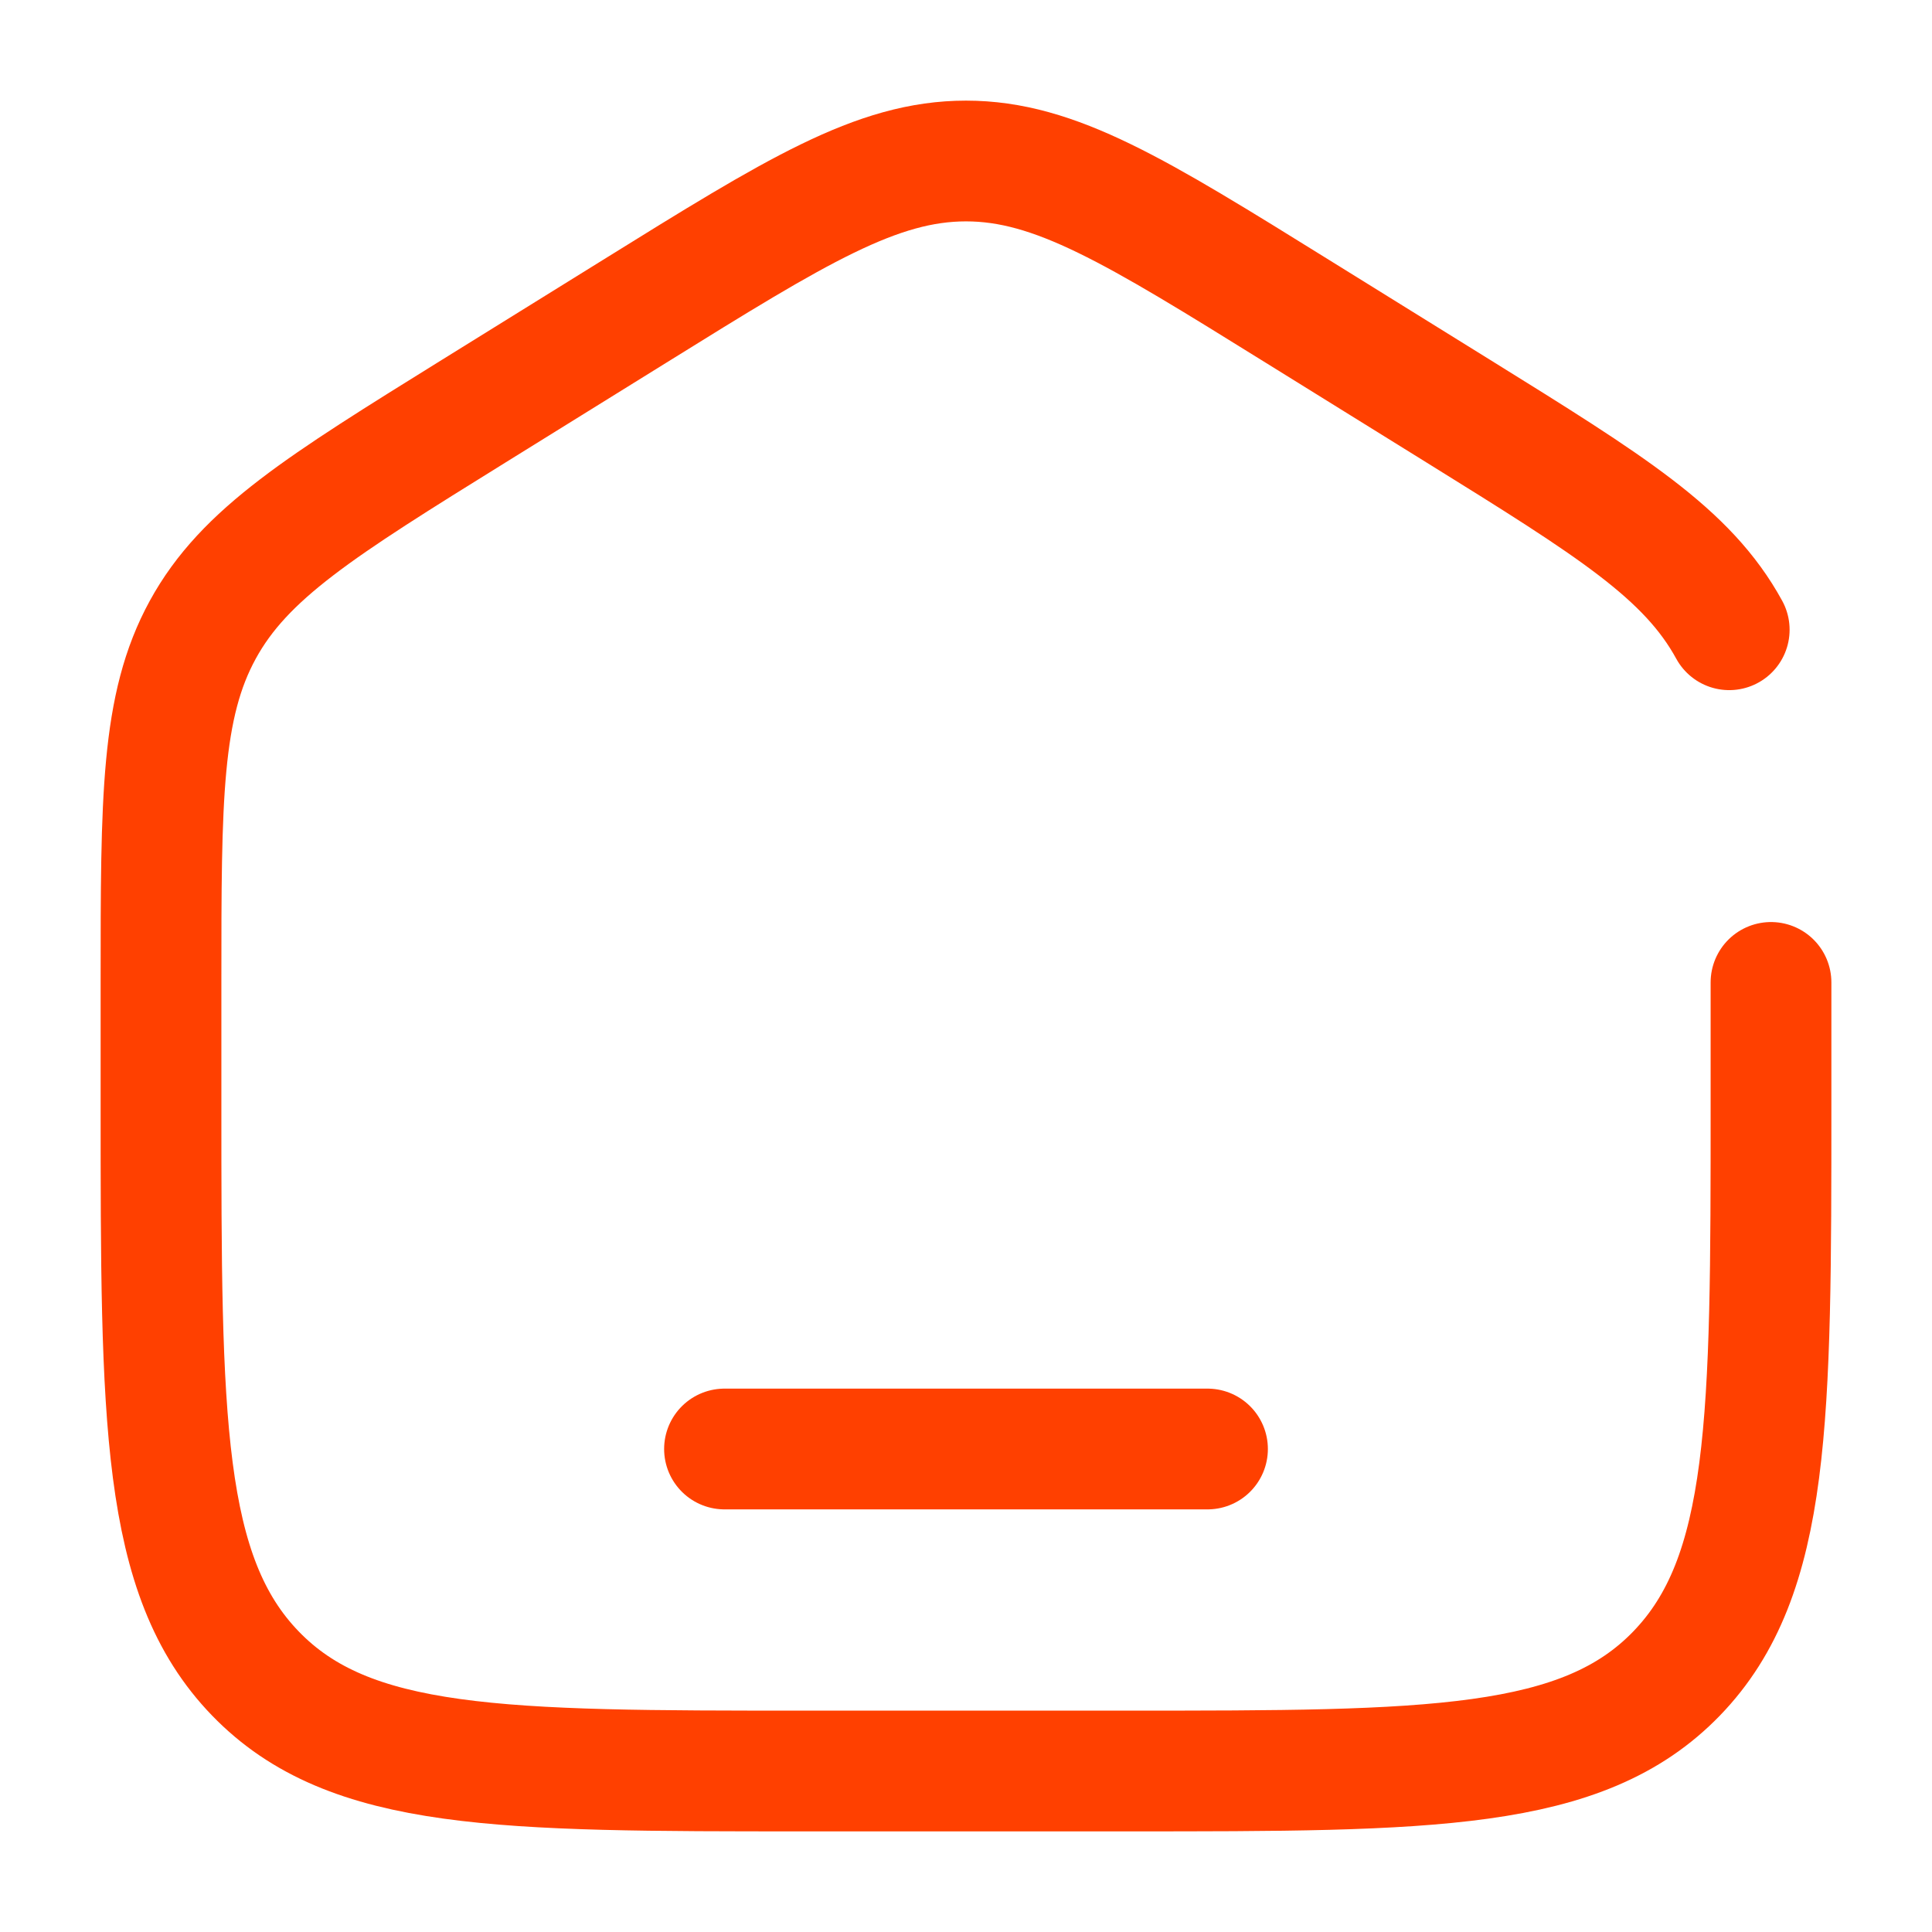
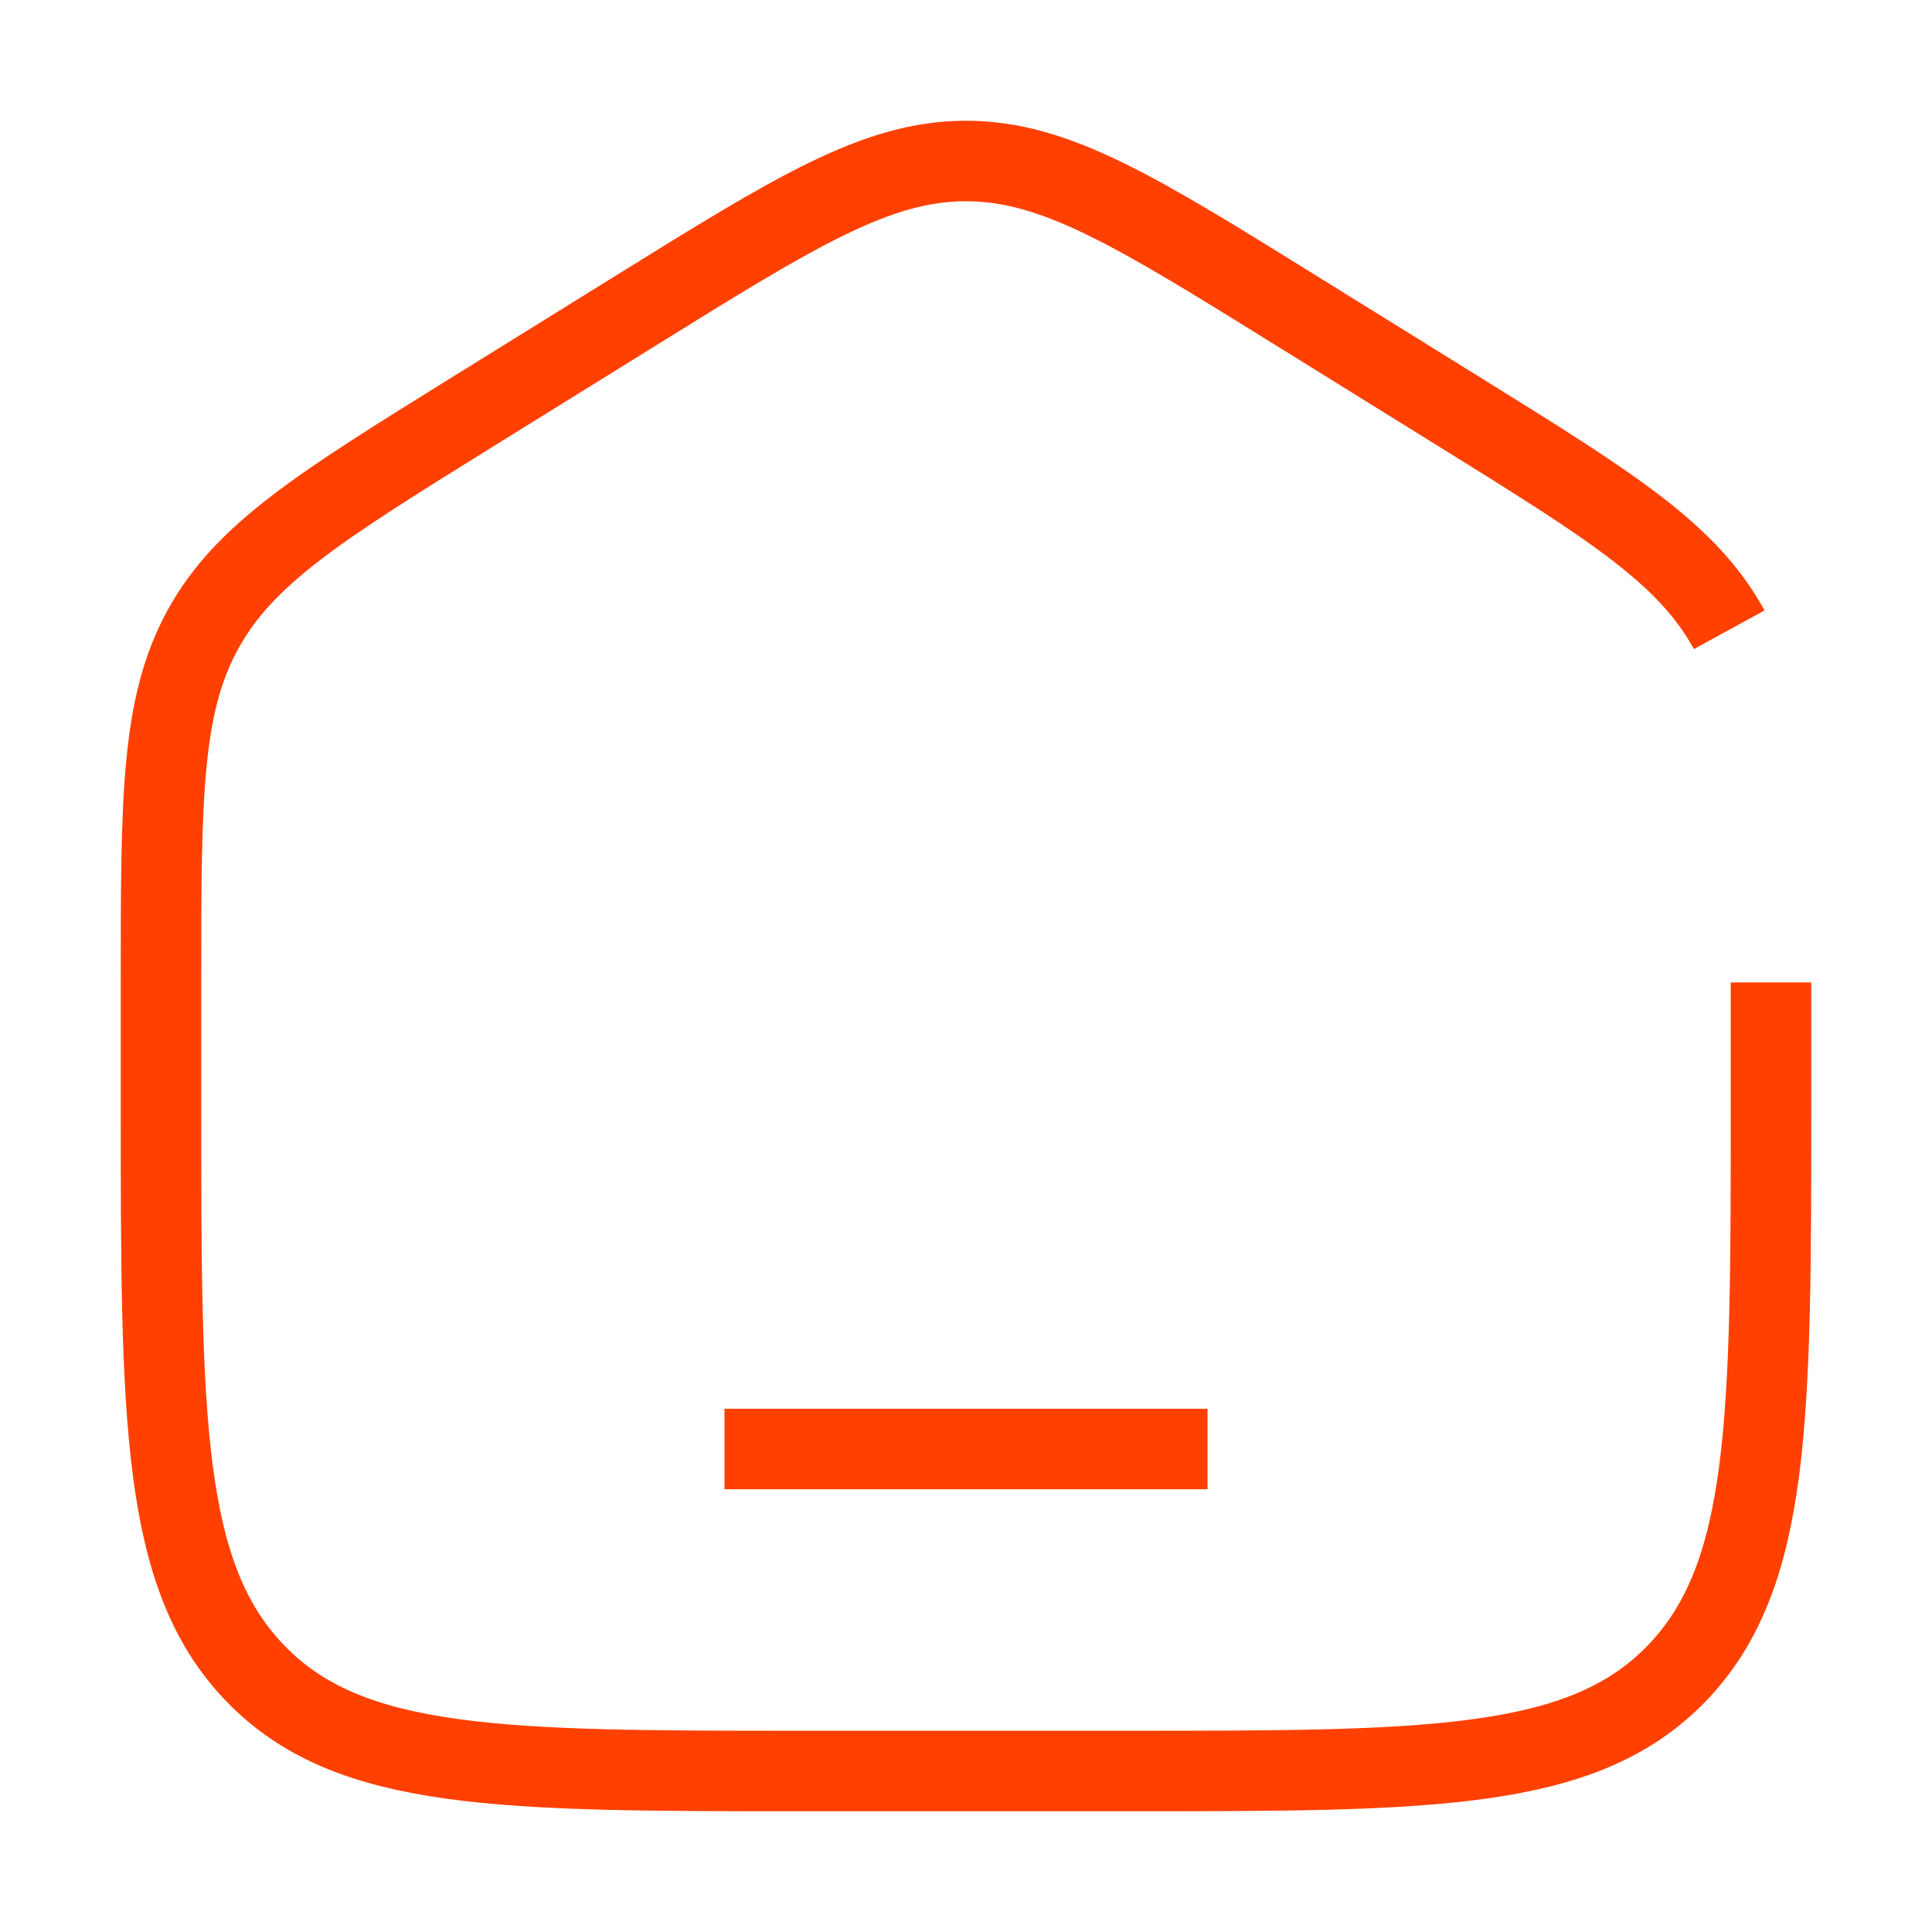
<svg xmlns="http://www.w3.org/2000/svg" width="800px" height="800px" viewBox="0 0 24 24" fill="none" stroke="#ff4000">
strokeLinejoin
- <g id="SVGRepo_bgCarrier" stroke-width="0" />
-   <g id="SVGRepo_tracerCarrier" stroke-linecap="round" stroke-linejoin="round" />
+ <g id="SVGRepo_bgCarrier" strokeWidth="0" />
+   <g id="SVGRepo_tracerCarrier" strokeLinecap="round" stroke-linejoin="round" />
  <g id="SVGRepo_iconCarrier">
-     <path d="M22 12.204V13.725C22 17.626 22 19.576 20.828 20.788C19.657 22 17.771 22 14 22H10C6.229 22 4.343 22 3.172 20.788C2 19.576 2 17.626 2 13.725V12.204C2 9.915 2 8.771 2.519 7.823C3.038 6.874 3.987 6.286 5.884 5.108L7.884 3.867C9.889 2.622 10.892 2 12 2C13.108 2 14.111 2.622 16.116 3.867L18.116 5.108C20.013 6.286 20.962 6.874 21.481 7.823" stroke="#ff4000" stroke-width="1.5" stroke-linecap="round" />
-     <path d="M15 18H9" stroke="#ff4000" stroke-width="1.5" stroke-linecap="round" />
+     <path d="M22 12.204V13.725C22 17.626 22 19.576 20.828 20.788C19.657 22 17.771 22 14 22H10C6.229 22 4.343 22 3.172 20.788C2 19.576 2 17.626 2 13.725V12.204C2 9.915 2 8.771 2.519 7.823C3.038 6.874 3.987 6.286 5.884 5.108L7.884 3.867C9.889 2.622 10.892 2 12 2C13.108 2 14.111 2.622 16.116 3.867L18.116 5.108C20.013 6.286 20.962 6.874 21.481 7.823" stroke="#ff4000" strokeWidth="1.5" strokeLinecap="round" />
+     <path d="M15 18H9" stroke="#ff4000" strokeWidth="1.5" strokeLinecap="round" />
  </g>
</svg>
